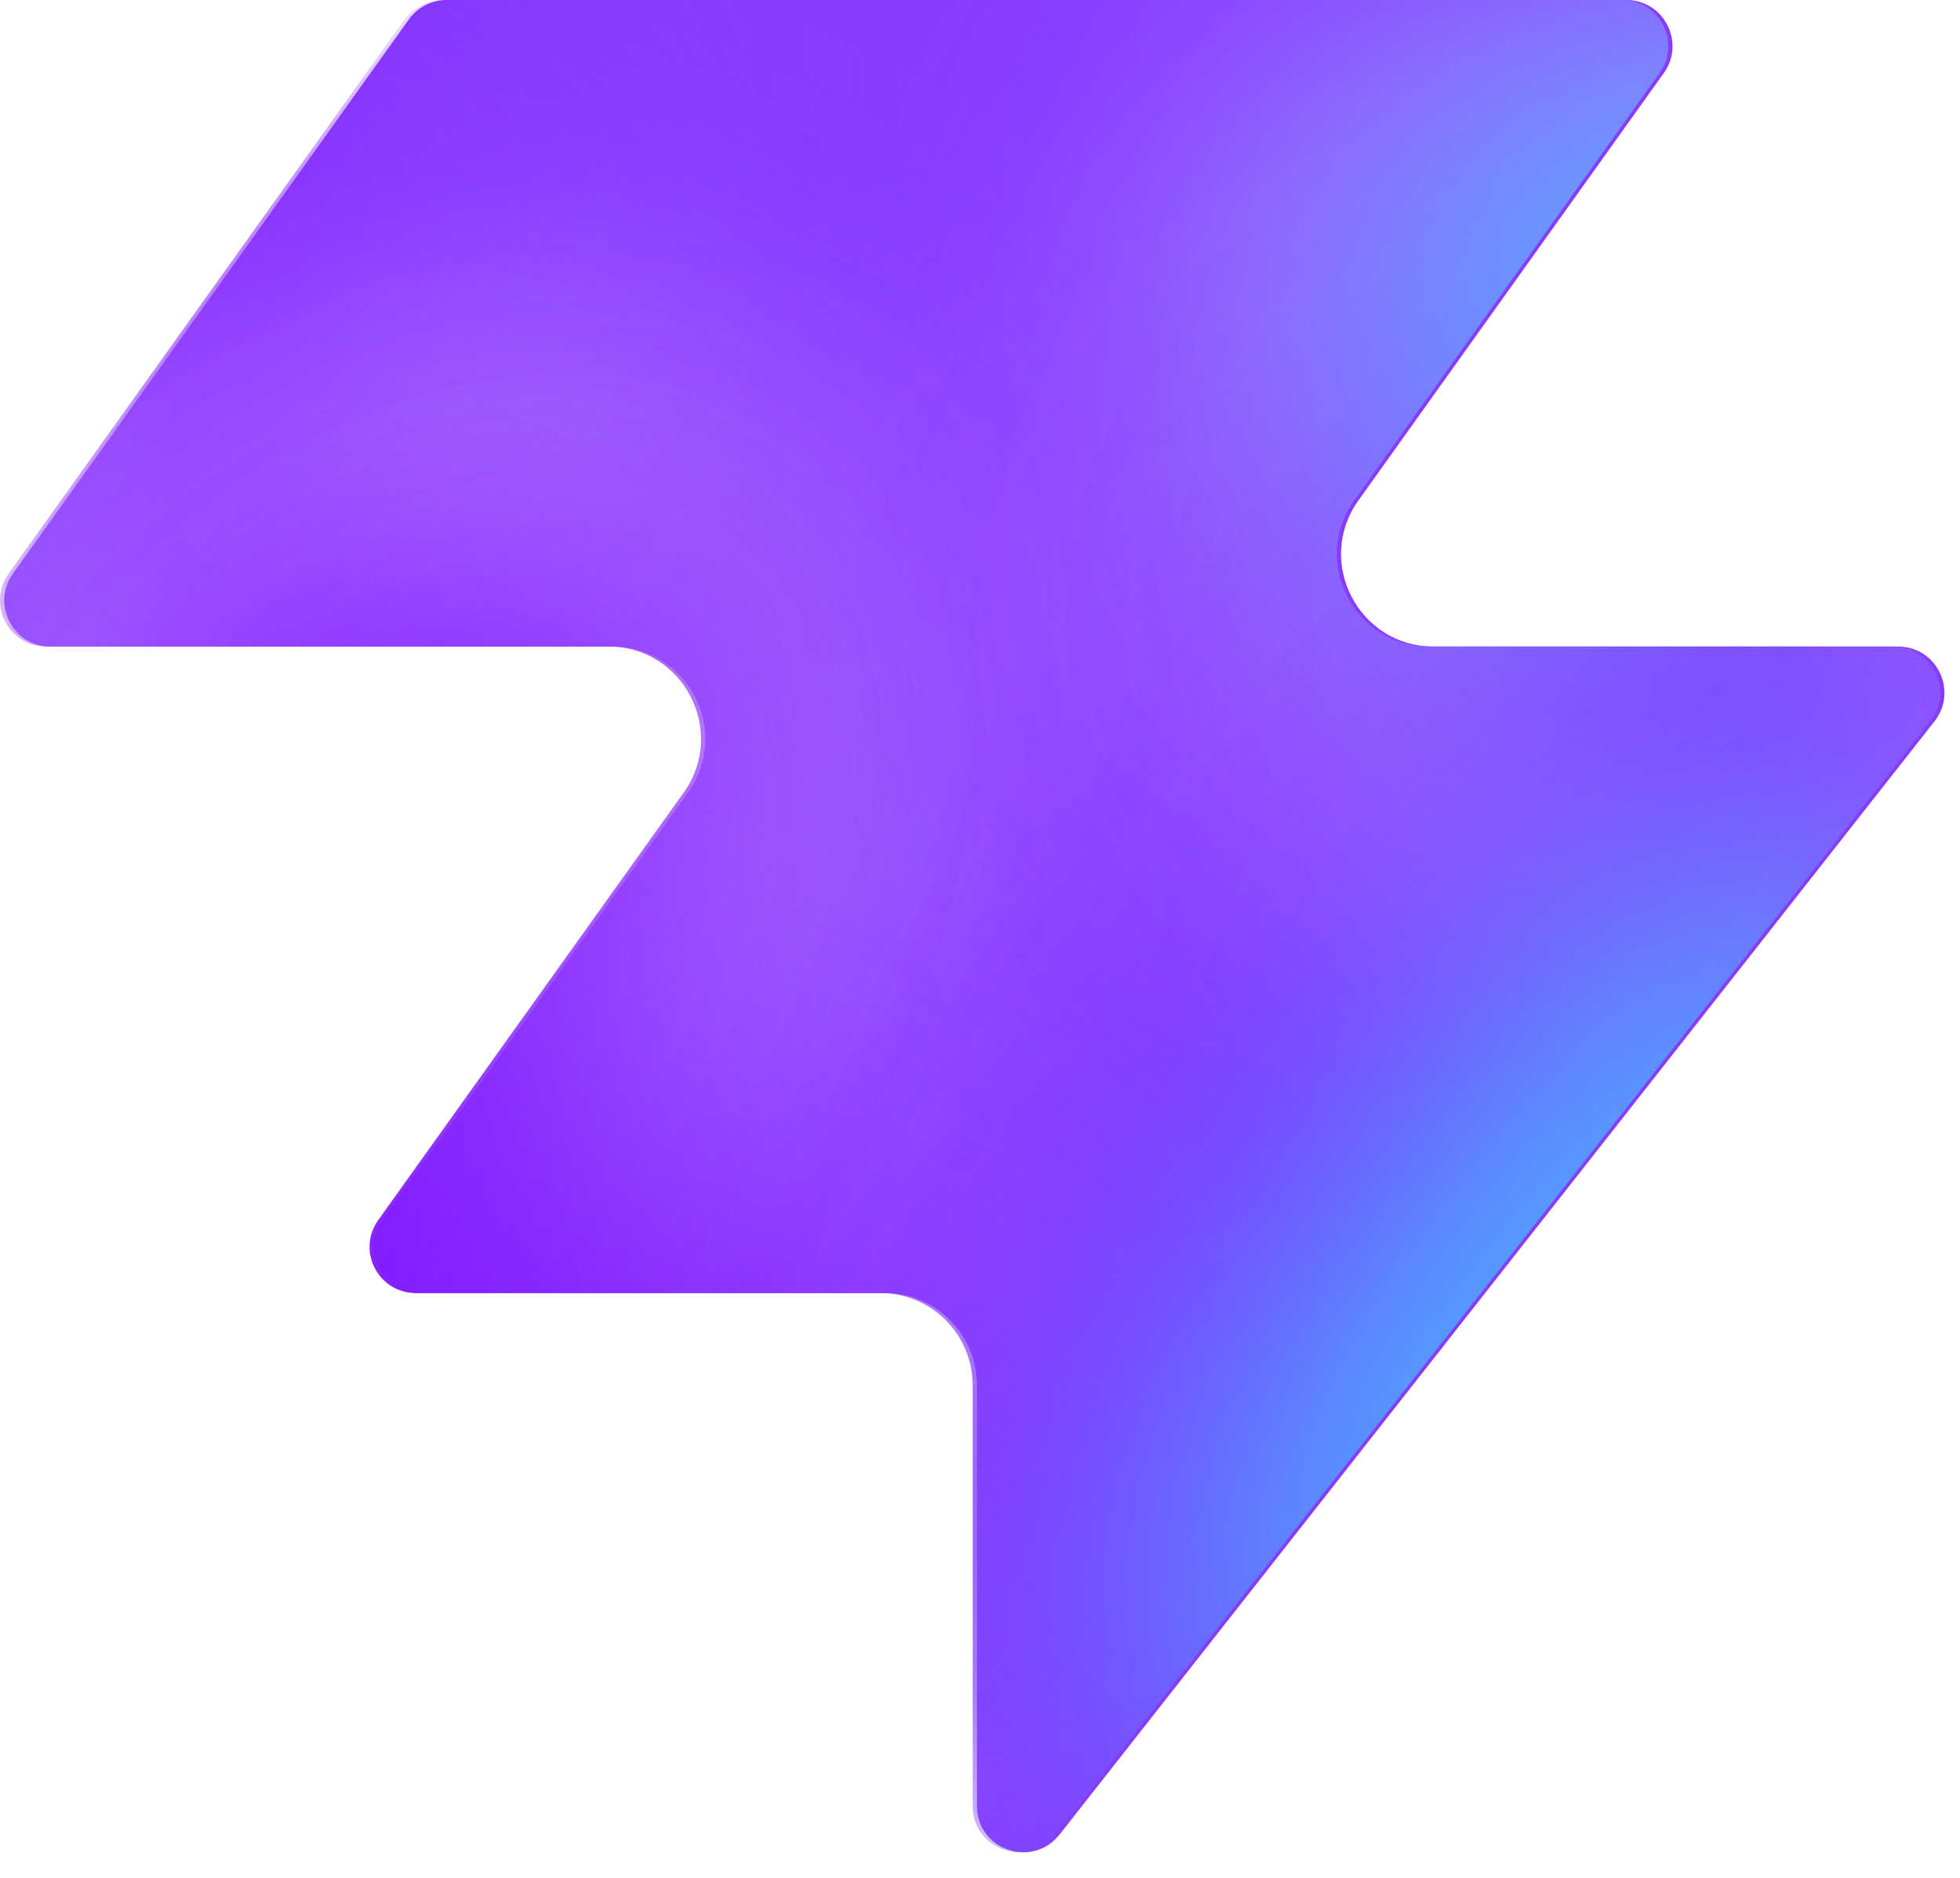
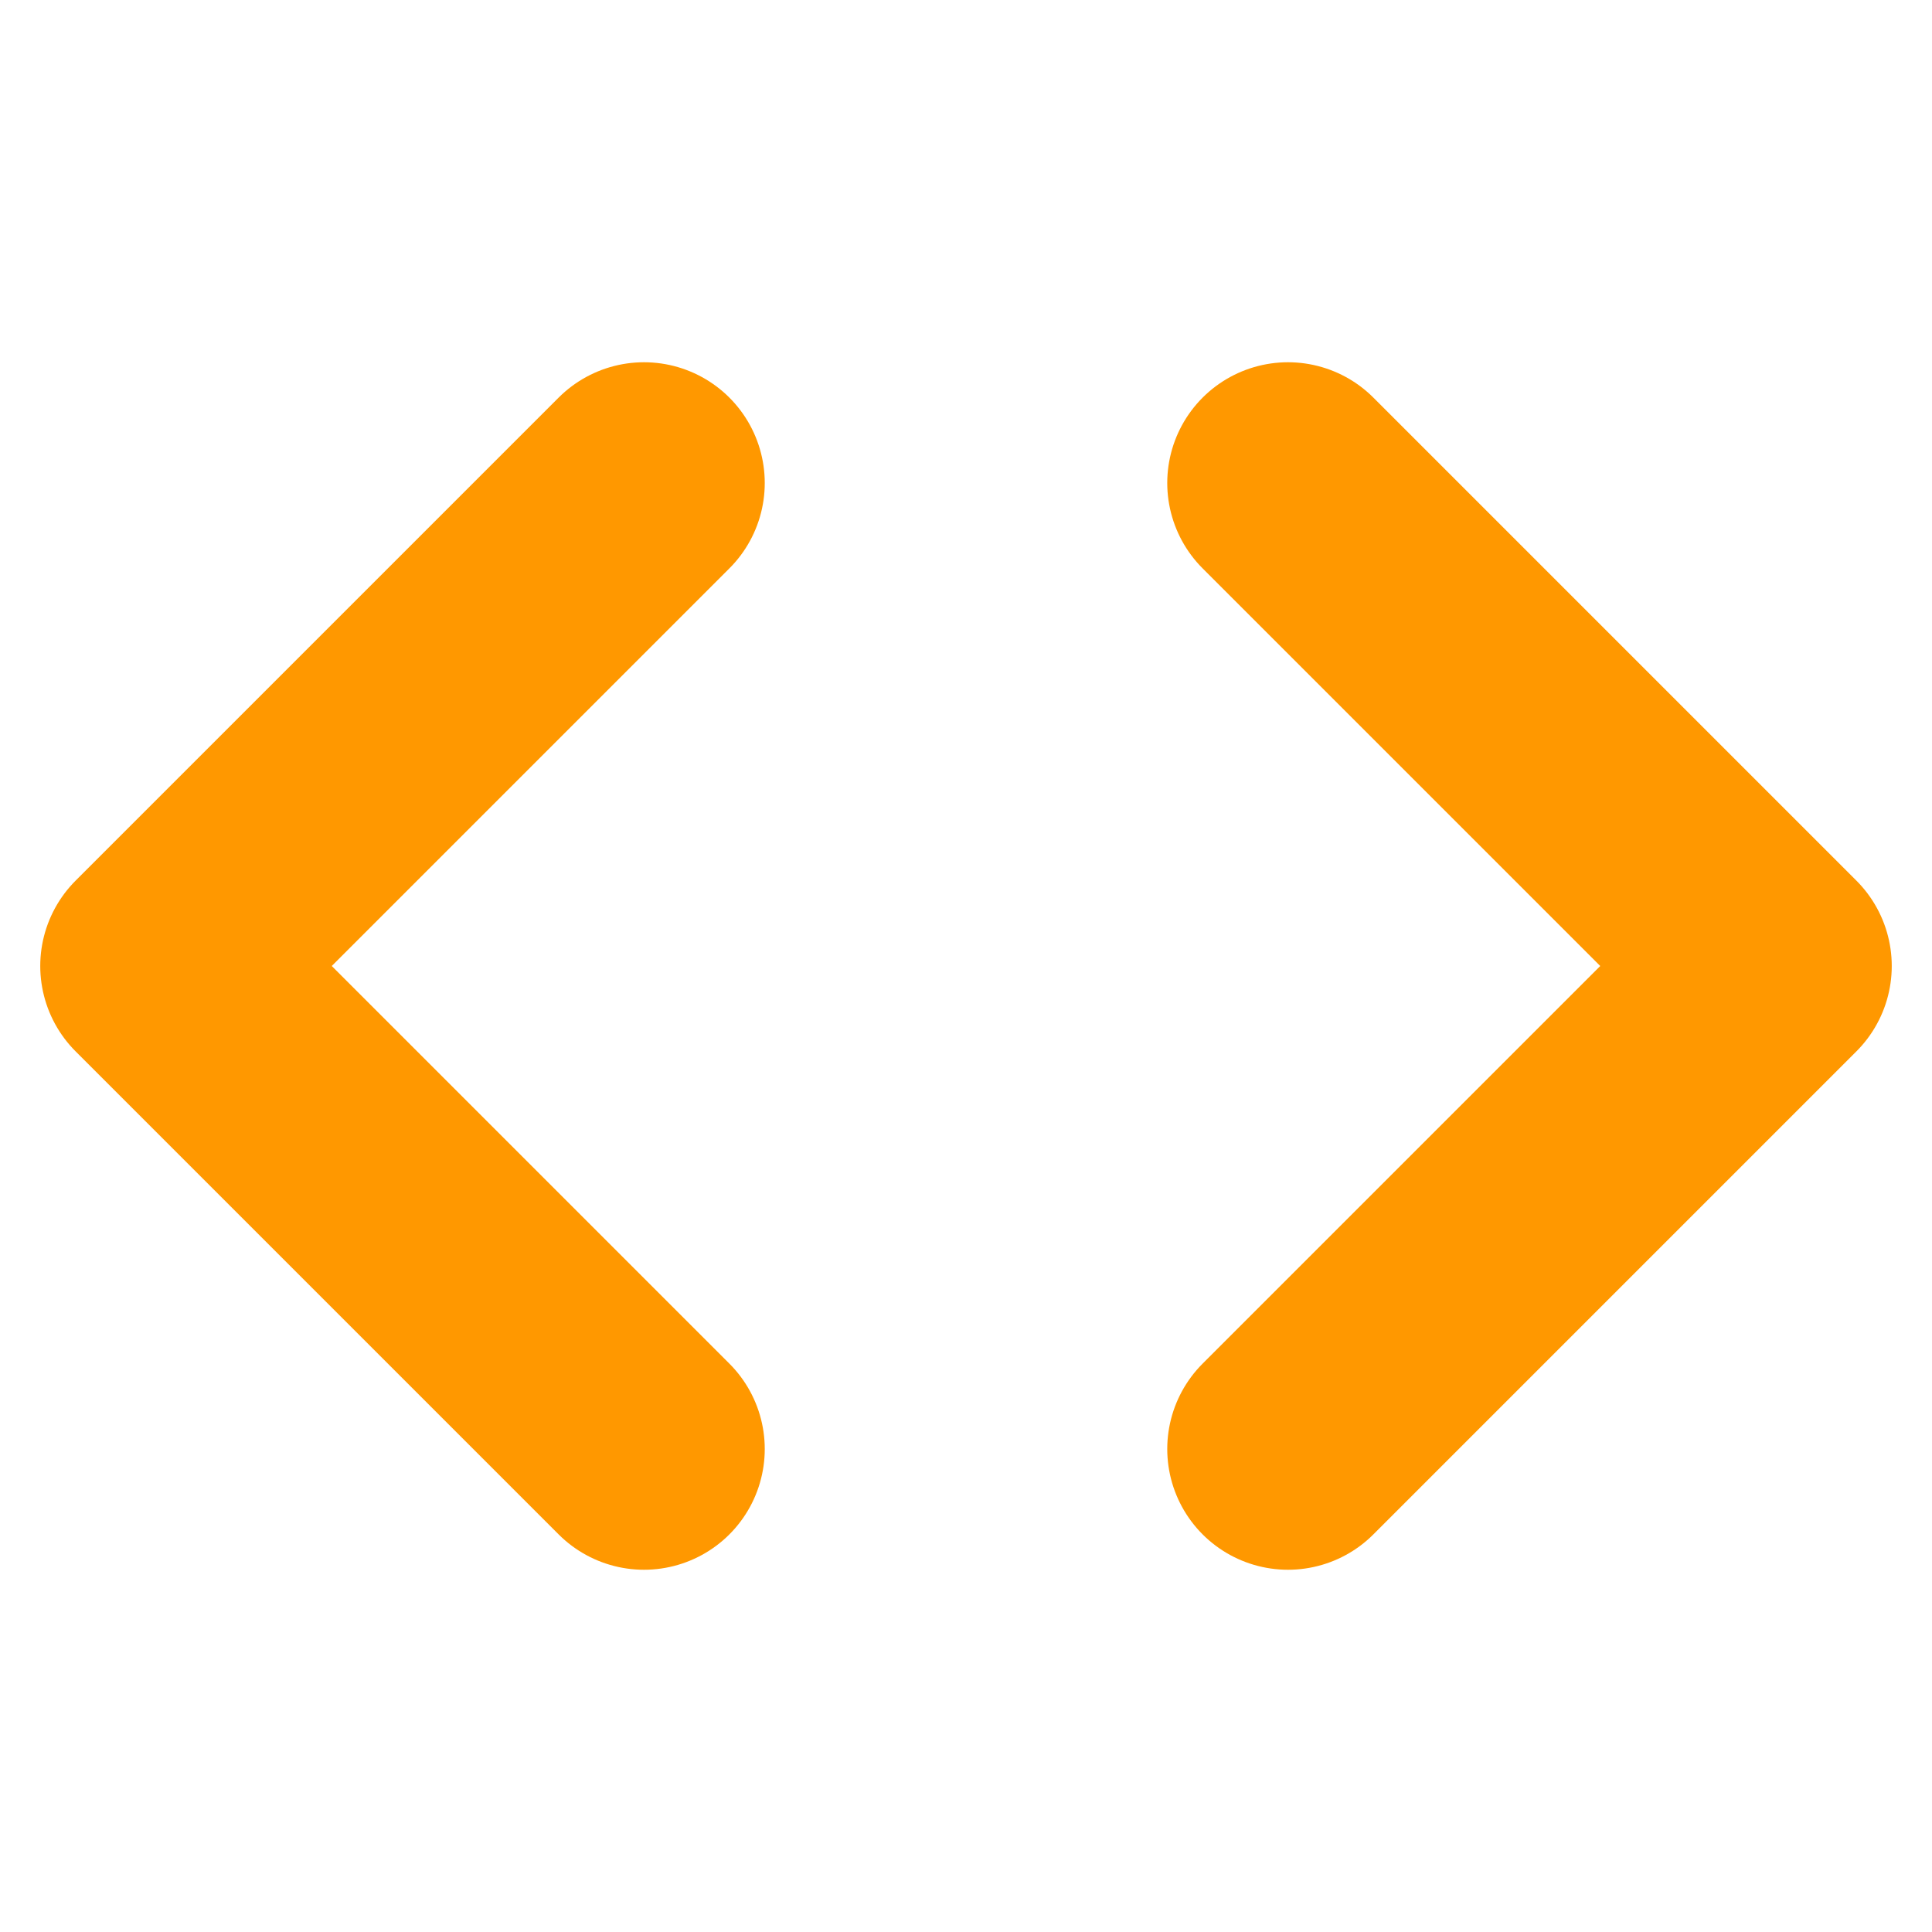
- <svg xmlns="http://www.w3.org/2000/svg" width="48" height="46" fill="none" viewBox="0 0 48 46">
-   <path fill="#863bff" d="M25.946 44.938c-.664.845-2.021.375-2.021-.698V33.937a2.26 2.26 0 0 0-2.262-2.262H10.287c-.92 0-1.456-1.04-.92-1.788l7.48-10.471c1.07-1.497 0-3.578-1.842-3.578H1.237c-.92 0-1.456-1.04-.92-1.788L10.013.474c.214-.297.556-.474.92-.474h28.894c.92 0 1.456 1.04.92 1.788l-7.48 10.471c-1.07 1.498 0 3.579 1.842 3.579h11.377c.943 0 1.473 1.088.89 1.83L25.947 44.94z" style="fill:#863bff;fill:color(display-p3 .525 .23 1);fill-opacity:1" />
-   <mask id="a" width="48" height="46" x="0" y="0" maskUnits="userSpaceOnUse" style="mask-type:alpha">
-     <path fill="#000" d="M25.842 44.938c-.664.844-2.021.375-2.021-.698V33.937a2.26 2.26 0 0 0-2.262-2.262H10.183c-.92 0-1.456-1.04-.92-1.788l7.48-10.471c1.07-1.498 0-3.579-1.842-3.579H1.133c-.92 0-1.456-1.04-.92-1.787L9.91.473c.214-.297.556-.474.92-.474h28.894c.92 0 1.456 1.04.92 1.788l-7.48 10.471c-1.07 1.498 0 3.578 1.842 3.578h11.377c.943 0 1.473 1.088.89 1.832L25.843 44.94z" style="fill:#000;fill-opacity:1" />
-   </mask>
-   <g mask="url(#a)">
-     <g filter="url(#b)">
-       <ellipse cx="5.508" cy="14.704" fill="#ede6ff" rx="5.508" ry="14.704" style="fill:#ede6ff;fill:color(display-p3 .927 .903 1);fill-opacity:1" transform="matrix(.00324 1 1 -.00324 -4.47 31.516)" />
-     </g>
-     <g filter="url(#c)">
-       <ellipse cx="10.399" cy="29.851" fill="#ede6ff" rx="10.399" ry="29.851" style="fill:#ede6ff;fill:color(display-p3 .927 .903 1);fill-opacity:1" transform="matrix(.00324 1 1 -.00324 -39.328 7.883)" />
-     </g>
-     <g filter="url(#d)">
-       <ellipse cx="5.508" cy="30.487" fill="#7e14ff" rx="5.508" ry="30.487" style="fill:#7e14ff;fill:color(display-p3 .492 .077 1);fill-opacity:1" transform="rotate(89.814 -25.913 -14.639)scale(1 -1)" />
-     </g>
-     <g filter="url(#e)">
-       <ellipse cx="5.508" cy="30.599" fill="#7e14ff" rx="5.508" ry="30.599" style="fill:#7e14ff;fill:color(display-p3 .492 .077 1);fill-opacity:1" transform="rotate(89.814 -32.644 -3.334)scale(1 -1)" />
-     </g>
-     <g filter="url(#f)">
-       <ellipse cx="5.508" cy="30.599" fill="#7e14ff" rx="5.508" ry="30.599" style="fill:#7e14ff;fill:color(display-p3 .492 .077 1);fill-opacity:1" transform="matrix(.00324 1 1 -.00324 -34.34 30.47)" />
-     </g>
-     <g filter="url(#g)">
-       <ellipse cx="14.072" cy="22.078" fill="#ede6ff" rx="14.072" ry="22.078" style="fill:#ede6ff;fill:color(display-p3 .927 .903 1);fill-opacity:1" transform="rotate(93.35 24.506 48.493)scale(-1 1)" />
-     </g>
-     <g filter="url(#h)">
-       <ellipse cx="3.47" cy="21.501" fill="#7e14ff" rx="3.47" ry="21.501" style="fill:#7e14ff;fill:color(display-p3 .492 .077 1);fill-opacity:1" transform="rotate(89.009 28.708 47.59)scale(-1 1)" />
-     </g>
-     <g filter="url(#i)">
-       <ellipse cx="3.47" cy="21.501" fill="#7e14ff" rx="3.47" ry="21.501" style="fill:#7e14ff;fill:color(display-p3 .492 .077 1);fill-opacity:1" transform="rotate(89.009 28.708 47.59)scale(-1 1)" />
-     </g>
-     <g filter="url(#j)">
-       <ellipse cx=".387" cy="8.972" fill="#7e14ff" rx="4.407" ry="29.108" style="fill:#7e14ff;fill:color(display-p3 .492 .077 1);fill-opacity:1" transform="rotate(39.51 .387 8.972)" />
-     </g>
-     <g filter="url(#k)">
-       <ellipse cx="47.523" cy="-6.092" fill="#7e14ff" rx="4.407" ry="29.108" style="fill:#7e14ff;fill:color(display-p3 .492 .077 1);fill-opacity:1" transform="rotate(37.892 47.523 -6.092)" />
-     </g>
-     <g filter="url(#l)">
-       <ellipse cx="41.412" cy="6.333" fill="#47bfff" rx="5.971" ry="9.665" style="fill:#47bfff;fill:color(display-p3 .28 .748 1);fill-opacity:1" transform="rotate(37.892 41.412 6.333)" />
-     </g>
-     <g filter="url(#m)">
-       <ellipse cx="-1.879" cy="38.332" fill="#7e14ff" rx="4.407" ry="29.108" style="fill:#7e14ff;fill:color(display-p3 .492 .077 1);fill-opacity:1" transform="rotate(37.892 -1.88 38.332)" />
-     </g>
-     <g filter="url(#n)">
-       <ellipse cx="-1.879" cy="38.332" fill="#7e14ff" rx="4.407" ry="29.108" style="fill:#7e14ff;fill:color(display-p3 .492 .077 1);fill-opacity:1" transform="rotate(37.892 -1.88 38.332)" />
-     </g>
-     <g filter="url(#o)">
-       <ellipse cx="35.651" cy="29.907" fill="#7e14ff" rx="4.407" ry="29.108" style="fill:#7e14ff;fill:color(display-p3 .492 .077 1);fill-opacity:1" transform="rotate(37.892 35.651 29.907)" />
-     </g>
-     <g filter="url(#p)">
-       <ellipse cx="38.418" cy="32.4" fill="#47bfff" rx="5.971" ry="15.297" style="fill:#47bfff;fill:color(display-p3 .28 .748 1);fill-opacity:1" transform="rotate(37.892 38.418 32.4)" />
-     </g>
-   </g>
-   <defs>
-     <filter id="b" width="60.045" height="41.654" x="-19.77" y="16.149" color-interpolation-filters="sRGB" filterUnits="userSpaceOnUse">
-       <feFlood flood-opacity="0" result="BackgroundImageFix" />
-       <feBlend in="SourceGraphic" in2="BackgroundImageFix" result="shape" />
-       <feGaussianBlur result="effect1_foregroundBlur_2002_17158" stdDeviation="7.659" />
-     </filter>
-     <filter id="c" width="90.34" height="51.437" x="-54.613" y="-7.533" color-interpolation-filters="sRGB" filterUnits="userSpaceOnUse">
-       <feFlood flood-opacity="0" result="BackgroundImageFix" />
-       <feBlend in="SourceGraphic" in2="BackgroundImageFix" result="shape" />
-       <feGaussianBlur result="effect1_foregroundBlur_2002_17158" stdDeviation="7.659" />
-     </filter>
-     <filter id="d" width="79.355" height="29.4" x="-49.64" y="2.03" color-interpolation-filters="sRGB" filterUnits="userSpaceOnUse">
-       <feFlood flood-opacity="0" result="BackgroundImageFix" />
-       <feBlend in="SourceGraphic" in2="BackgroundImageFix" result="shape" />
-       <feGaussianBlur result="effect1_foregroundBlur_2002_17158" stdDeviation="4.596" />
-     </filter>
-     <filter id="e" width="79.579" height="29.4" x="-45.045" y="20.029" color-interpolation-filters="sRGB" filterUnits="userSpaceOnUse">
-       <feFlood flood-opacity="0" result="BackgroundImageFix" />
-       <feBlend in="SourceGraphic" in2="BackgroundImageFix" result="shape" />
-       <feGaussianBlur result="effect1_foregroundBlur_2002_17158" stdDeviation="4.596" />
-     </filter>
-     <filter id="f" width="79.579" height="29.4" x="-43.513" y="21.178" color-interpolation-filters="sRGB" filterUnits="userSpaceOnUse">
-       <feFlood flood-opacity="0" result="BackgroundImageFix" />
-       <feBlend in="SourceGraphic" in2="BackgroundImageFix" result="shape" />
-       <feGaussianBlur result="effect1_foregroundBlur_2002_17158" stdDeviation="4.596" />
-     </filter>
-     <filter id="g" width="74.749" height="58.852" x="15.756" y="-17.901" color-interpolation-filters="sRGB" filterUnits="userSpaceOnUse">
-       <feFlood flood-opacity="0" result="BackgroundImageFix" />
-       <feBlend in="SourceGraphic" in2="BackgroundImageFix" result="shape" />
-       <feGaussianBlur result="effect1_foregroundBlur_2002_17158" stdDeviation="7.659" />
-     </filter>
-     <filter id="h" width="61.377" height="25.362" x="23.548" y="2.284" color-interpolation-filters="sRGB" filterUnits="userSpaceOnUse">
-       <feFlood flood-opacity="0" result="BackgroundImageFix" />
-       <feBlend in="SourceGraphic" in2="BackgroundImageFix" result="shape" />
-       <feGaussianBlur result="effect1_foregroundBlur_2002_17158" stdDeviation="4.596" />
-     </filter>
-     <filter id="i" width="61.377" height="25.362" x="23.548" y="2.284" color-interpolation-filters="sRGB" filterUnits="userSpaceOnUse">
-       <feFlood flood-opacity="0" result="BackgroundImageFix" />
-       <feBlend in="SourceGraphic" in2="BackgroundImageFix" result="shape" />
-       <feGaussianBlur result="effect1_foregroundBlur_2002_17158" stdDeviation="4.596" />
-     </filter>
-     <filter id="j" width="56.045" height="63.649" x="-27.636" y="-22.853" color-interpolation-filters="sRGB" filterUnits="userSpaceOnUse">
-       <feFlood flood-opacity="0" result="BackgroundImageFix" />
-       <feBlend in="SourceGraphic" in2="BackgroundImageFix" result="shape" />
-       <feGaussianBlur result="effect1_foregroundBlur_2002_17158" stdDeviation="4.596" />
-     </filter>
-     <filter id="k" width="54.814" height="64.646" x="20.116" y="-38.415" color-interpolation-filters="sRGB" filterUnits="userSpaceOnUse">
-       <feFlood flood-opacity="0" result="BackgroundImageFix" />
-       <feBlend in="SourceGraphic" in2="BackgroundImageFix" result="shape" />
-       <feGaussianBlur result="effect1_foregroundBlur_2002_17158" stdDeviation="4.596" />
-     </filter>
-     <filter id="l" width="33.541" height="35.313" x="24.641" y="-11.323" color-interpolation-filters="sRGB" filterUnits="userSpaceOnUse">
-       <feFlood flood-opacity="0" result="BackgroundImageFix" />
-       <feBlend in="SourceGraphic" in2="BackgroundImageFix" result="shape" />
-       <feGaussianBlur result="effect1_foregroundBlur_2002_17158" stdDeviation="4.596" />
-     </filter>
-     <filter id="m" width="54.814" height="64.646" x="-29.286" y="6.009" color-interpolation-filters="sRGB" filterUnits="userSpaceOnUse">
-       <feFlood flood-opacity="0" result="BackgroundImageFix" />
-       <feBlend in="SourceGraphic" in2="BackgroundImageFix" result="shape" />
-       <feGaussianBlur result="effect1_foregroundBlur_2002_17158" stdDeviation="4.596" />
-     </filter>
-     <filter id="n" width="54.814" height="64.646" x="-29.286" y="6.009" color-interpolation-filters="sRGB" filterUnits="userSpaceOnUse">
-       <feFlood flood-opacity="0" result="BackgroundImageFix" />
-       <feBlend in="SourceGraphic" in2="BackgroundImageFix" result="shape" />
-       <feGaussianBlur result="effect1_foregroundBlur_2002_17158" stdDeviation="4.596" />
-     </filter>
-     <filter id="o" width="54.814" height="64.646" x="8.244" y="-2.416" color-interpolation-filters="sRGB" filterUnits="userSpaceOnUse">
-       <feFlood flood-opacity="0" result="BackgroundImageFix" />
-       <feBlend in="SourceGraphic" in2="BackgroundImageFix" result="shape" />
-       <feGaussianBlur result="effect1_foregroundBlur_2002_17158" stdDeviation="4.596" />
-     </filter>
-     <filter id="p" width="39.409" height="43.623" x="18.713" y="10.588" color-interpolation-filters="sRGB" filterUnits="userSpaceOnUse">
-       <feFlood flood-opacity="0" result="BackgroundImageFix" />
-       <feBlend in="SourceGraphic" in2="BackgroundImageFix" result="shape" />
-       <feGaussianBlur result="effect1_foregroundBlur_2002_17158" stdDeviation="4.596" />
-     </filter>
-   </defs>
+ <svg xmlns="http://www.w3.org/2000/svg" width="24" height="24" viewBox="0 0 24 24" fill="none" stroke="rgb(255, 152, 0)" stroke-width="3" stroke-linecap="round" stroke-linejoin="round" class="lucide lucide-code-icon lucide-code">
+   <path d="m16 18 6-6-6-6" />
+   <path d="m8 6-6 6 6 6" />
</svg>
